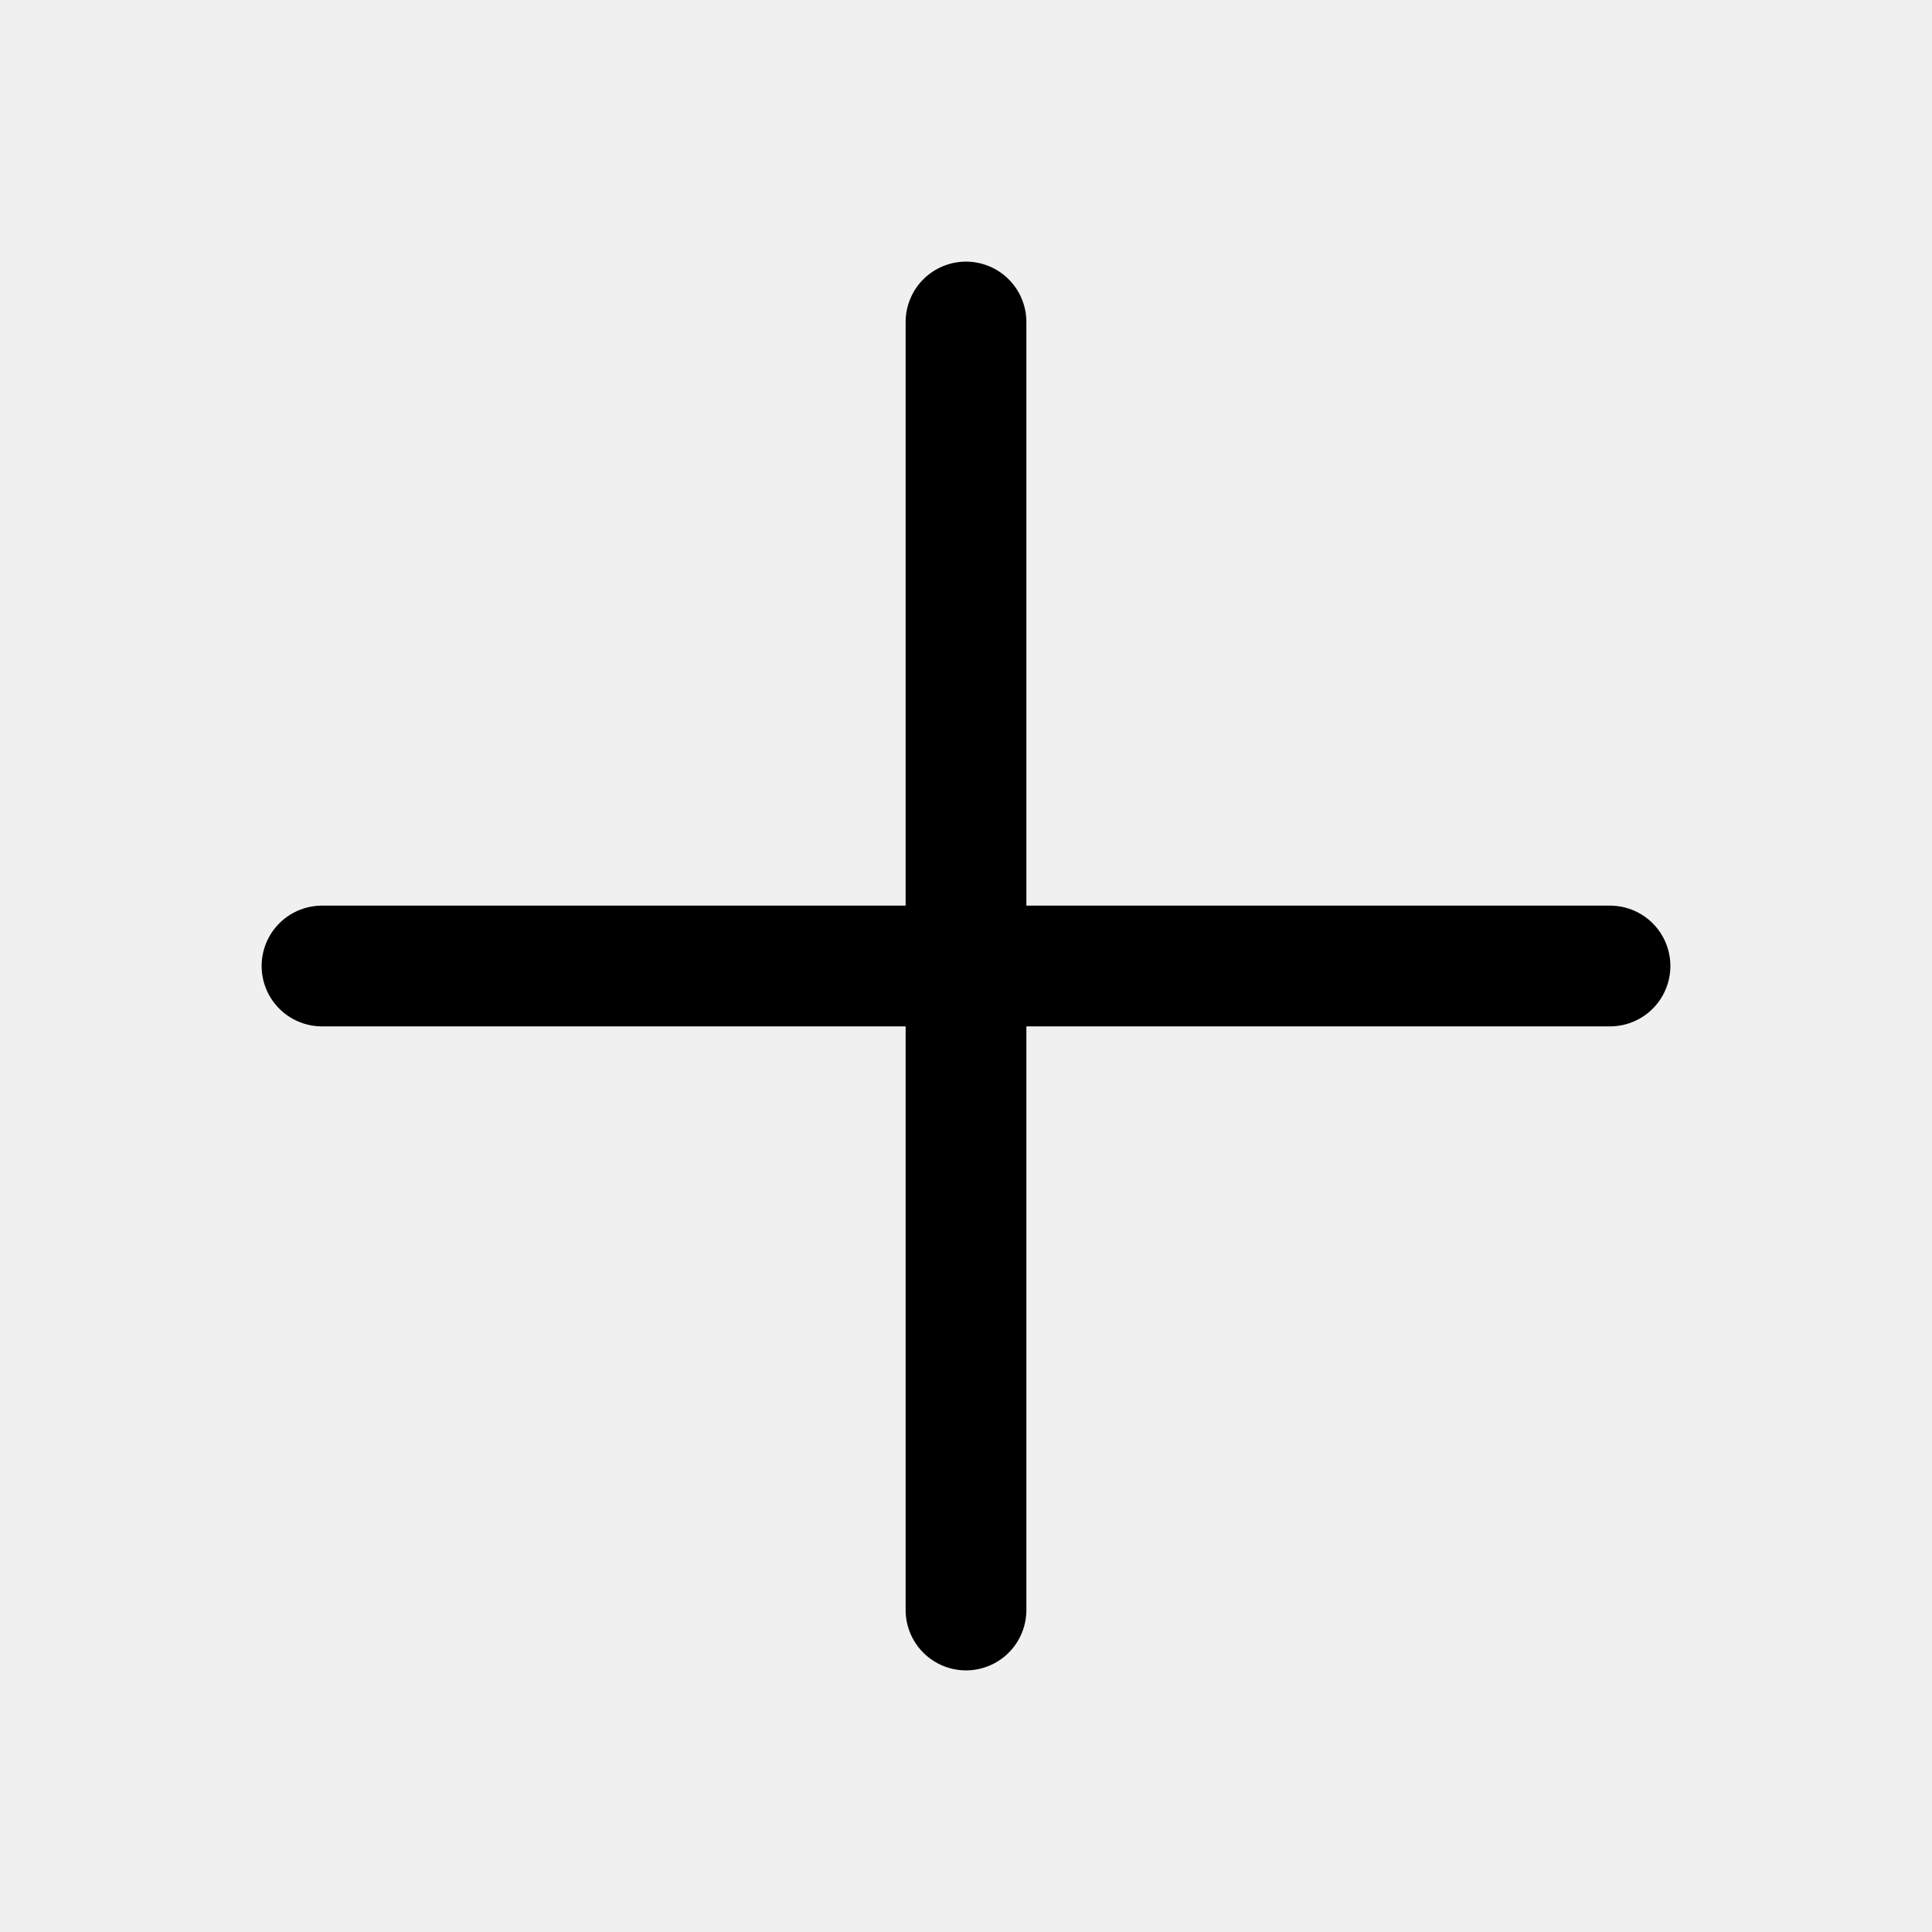
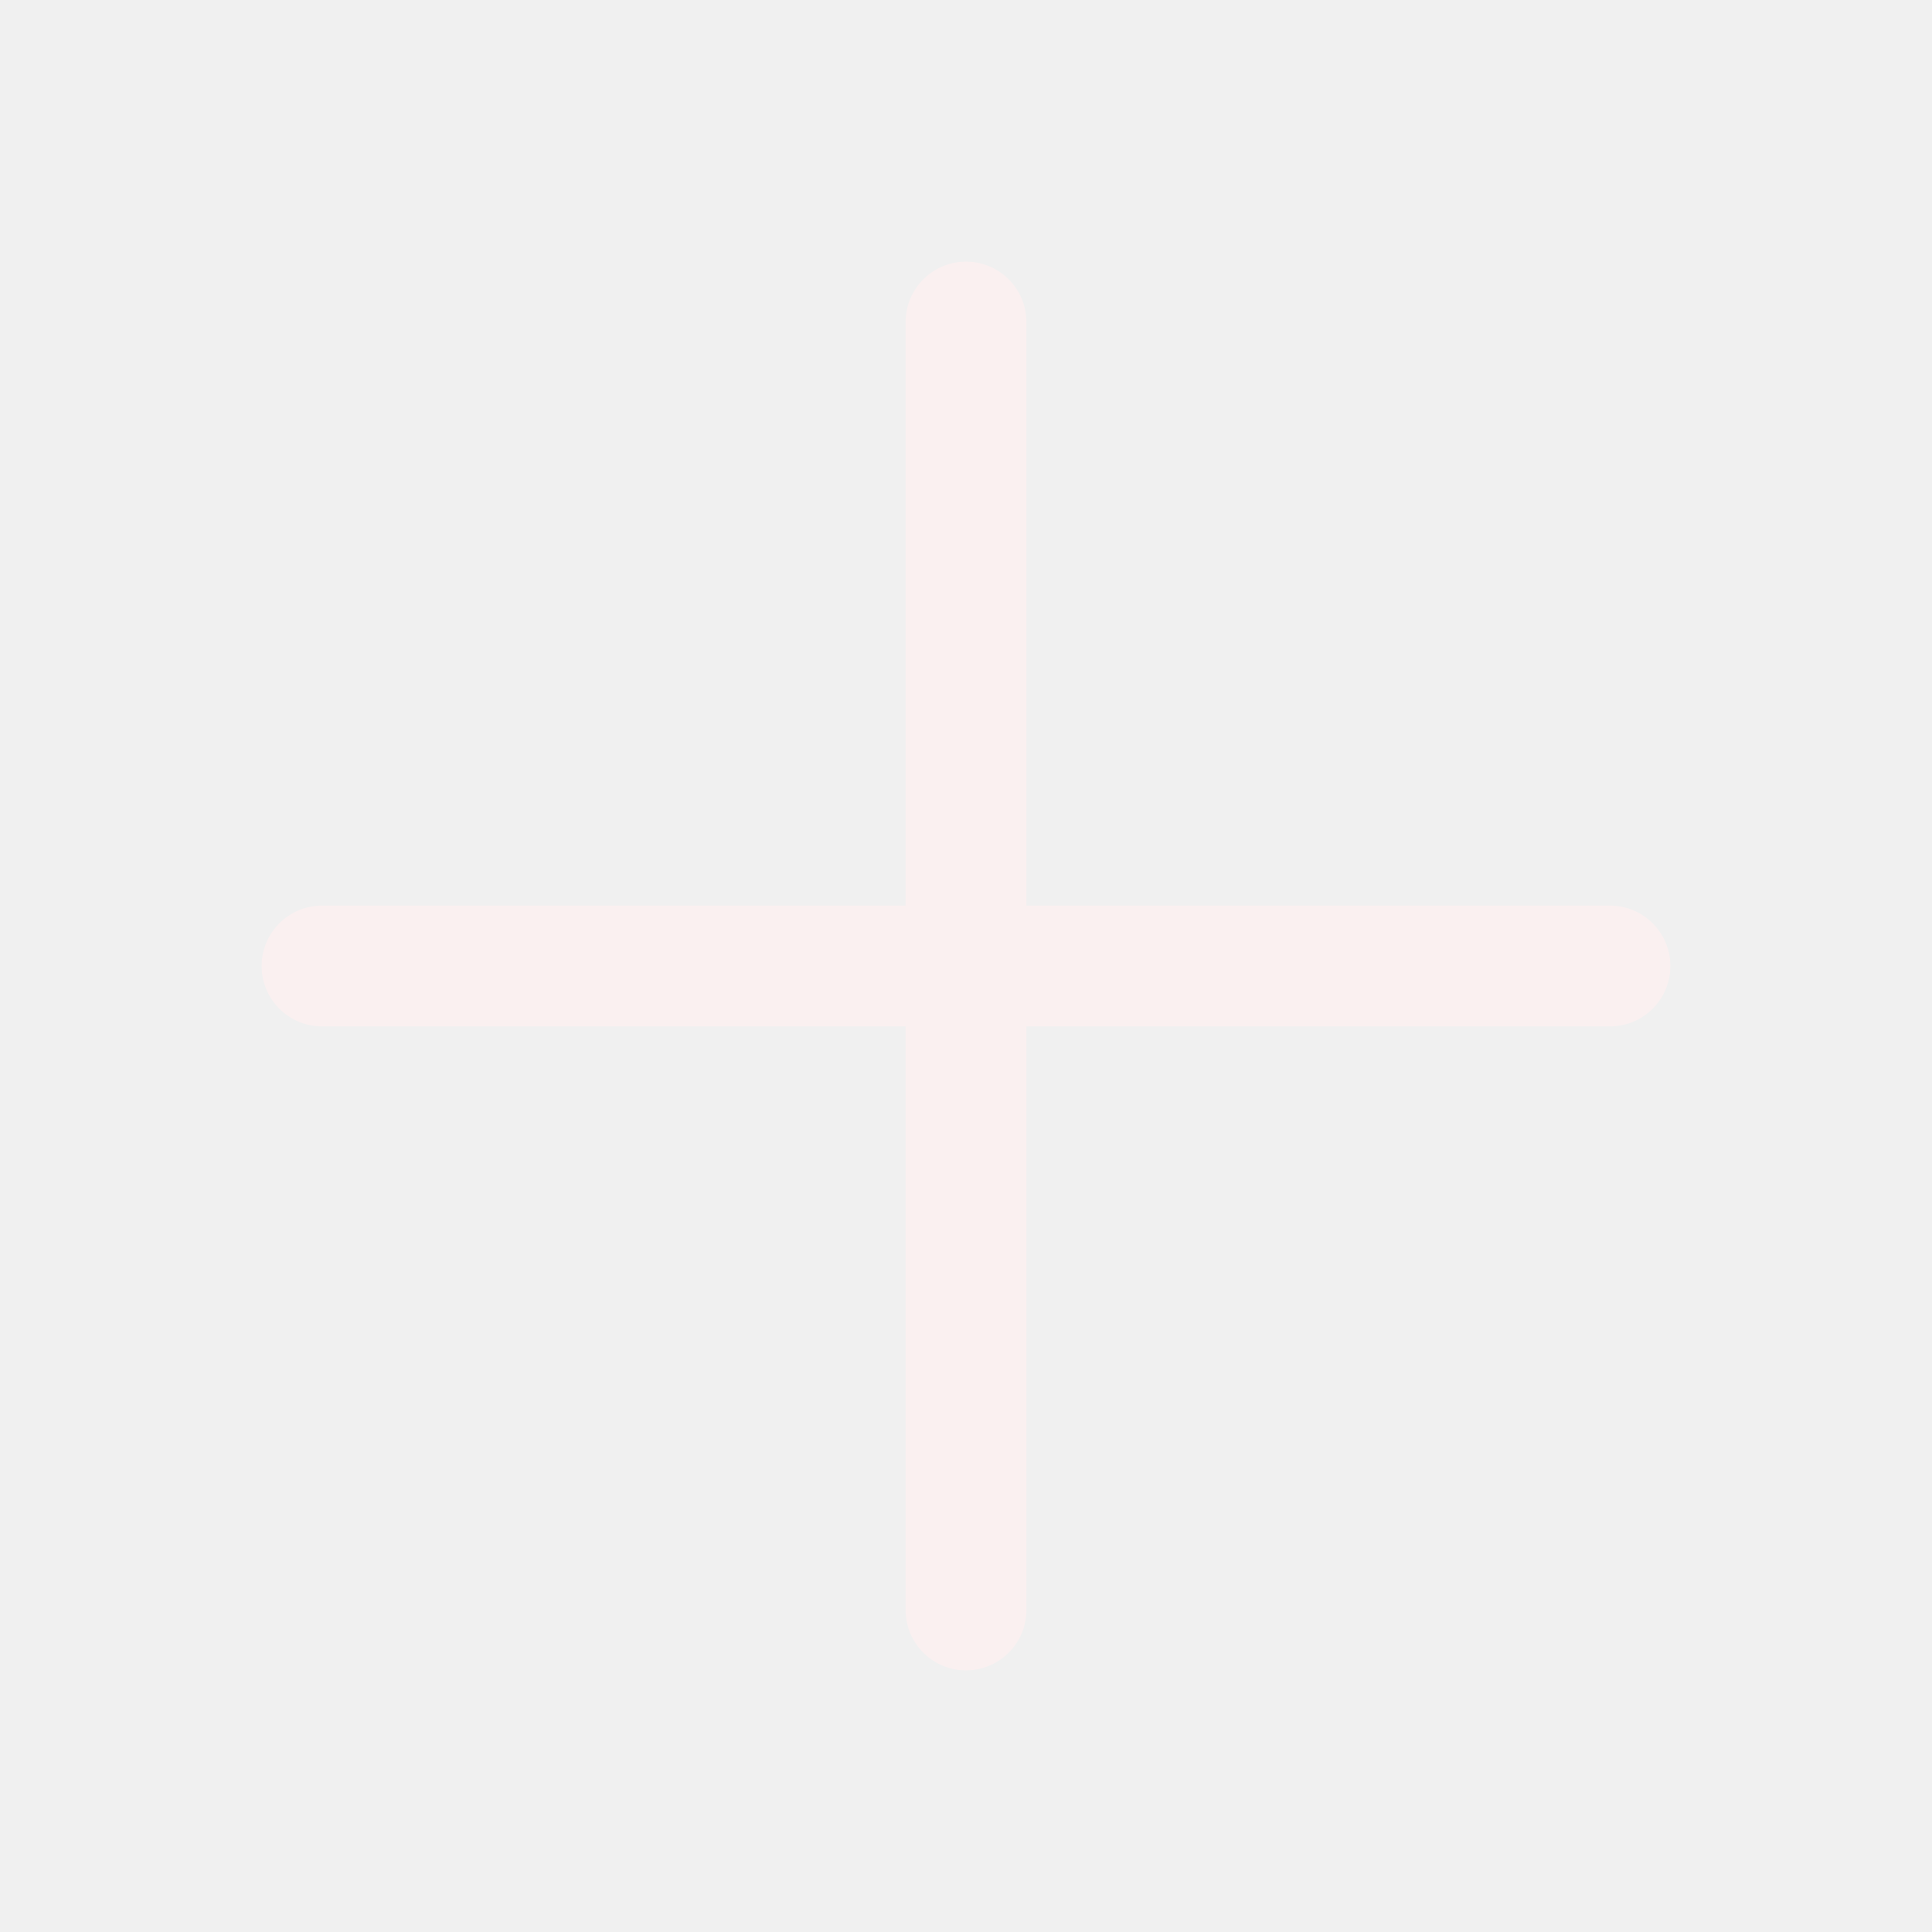
- <svg xmlns="http://www.w3.org/2000/svg" viewBox="0 0 24 24" width="24" height="24" color="#000000" fill="white">
+ <svg xmlns="http://www.w3.org/2000/svg" viewBox="0 0 24 24" width="24" height="24" color="#faf0f0" fill="white">
  <path d="M12 4V20M20 12H4" stroke="currentColor" stroke-width="1.5" stroke-linecap="round" stroke-linejoin="round" />
</svg>
